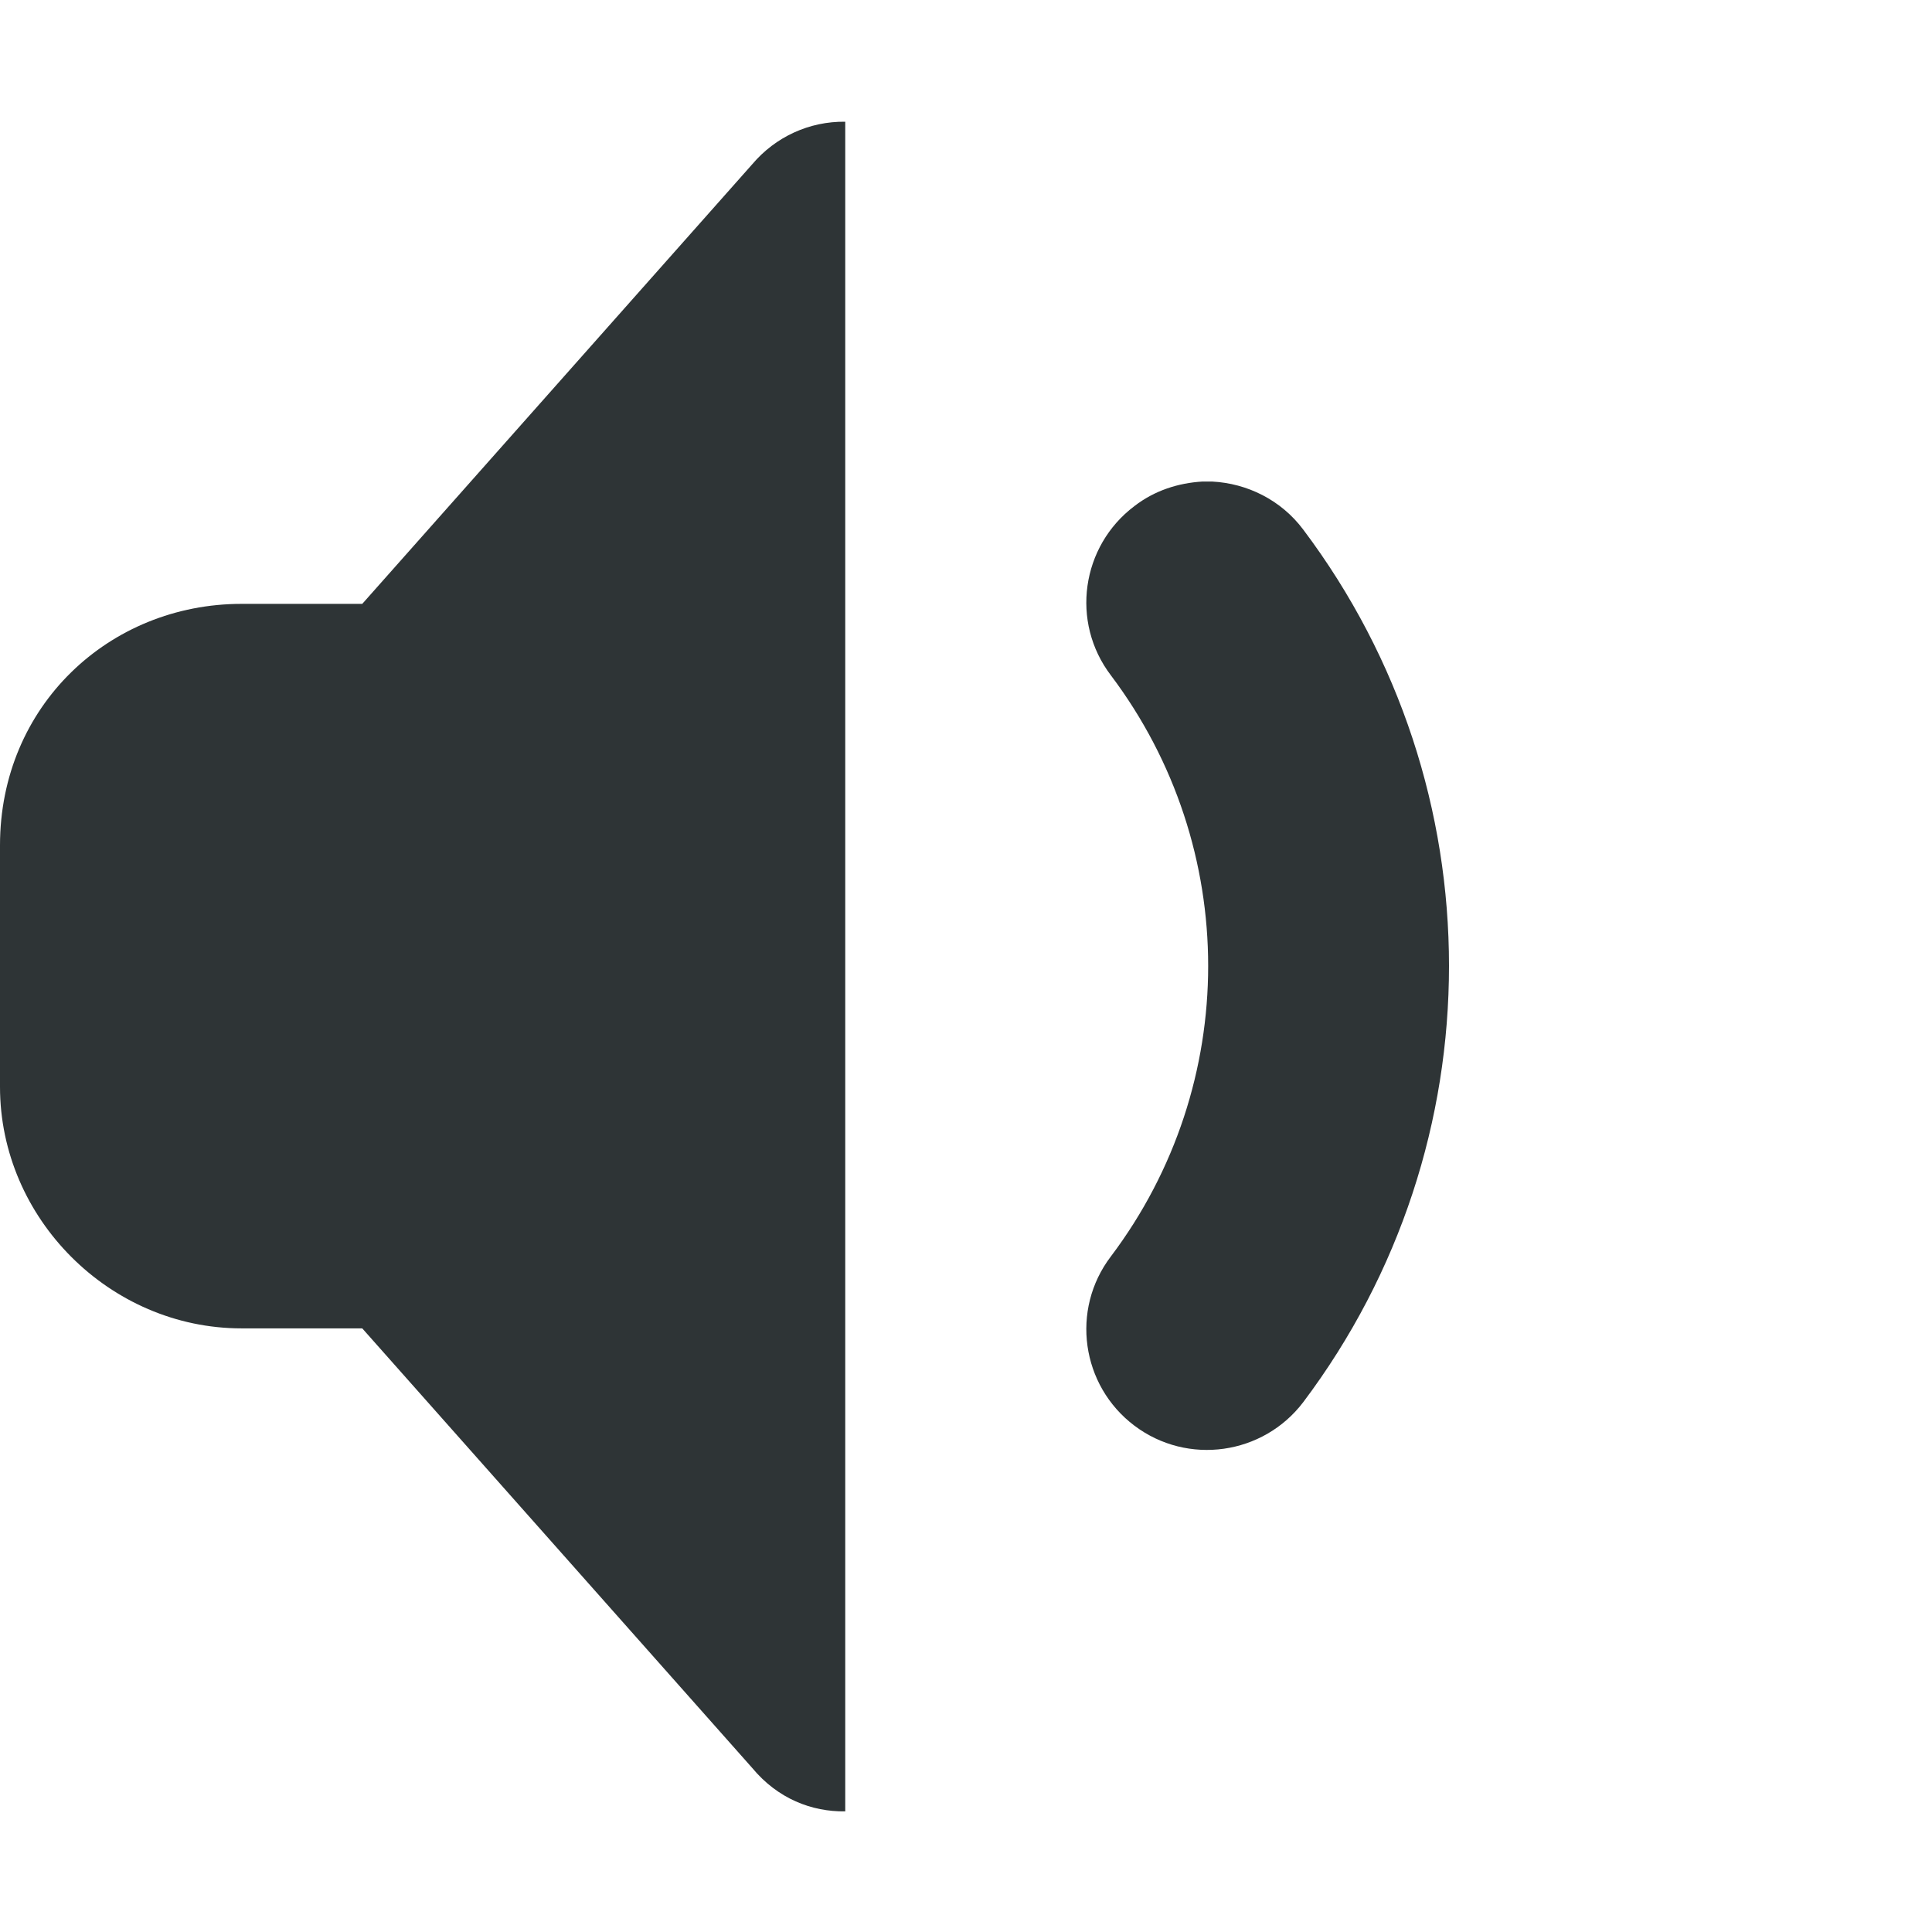
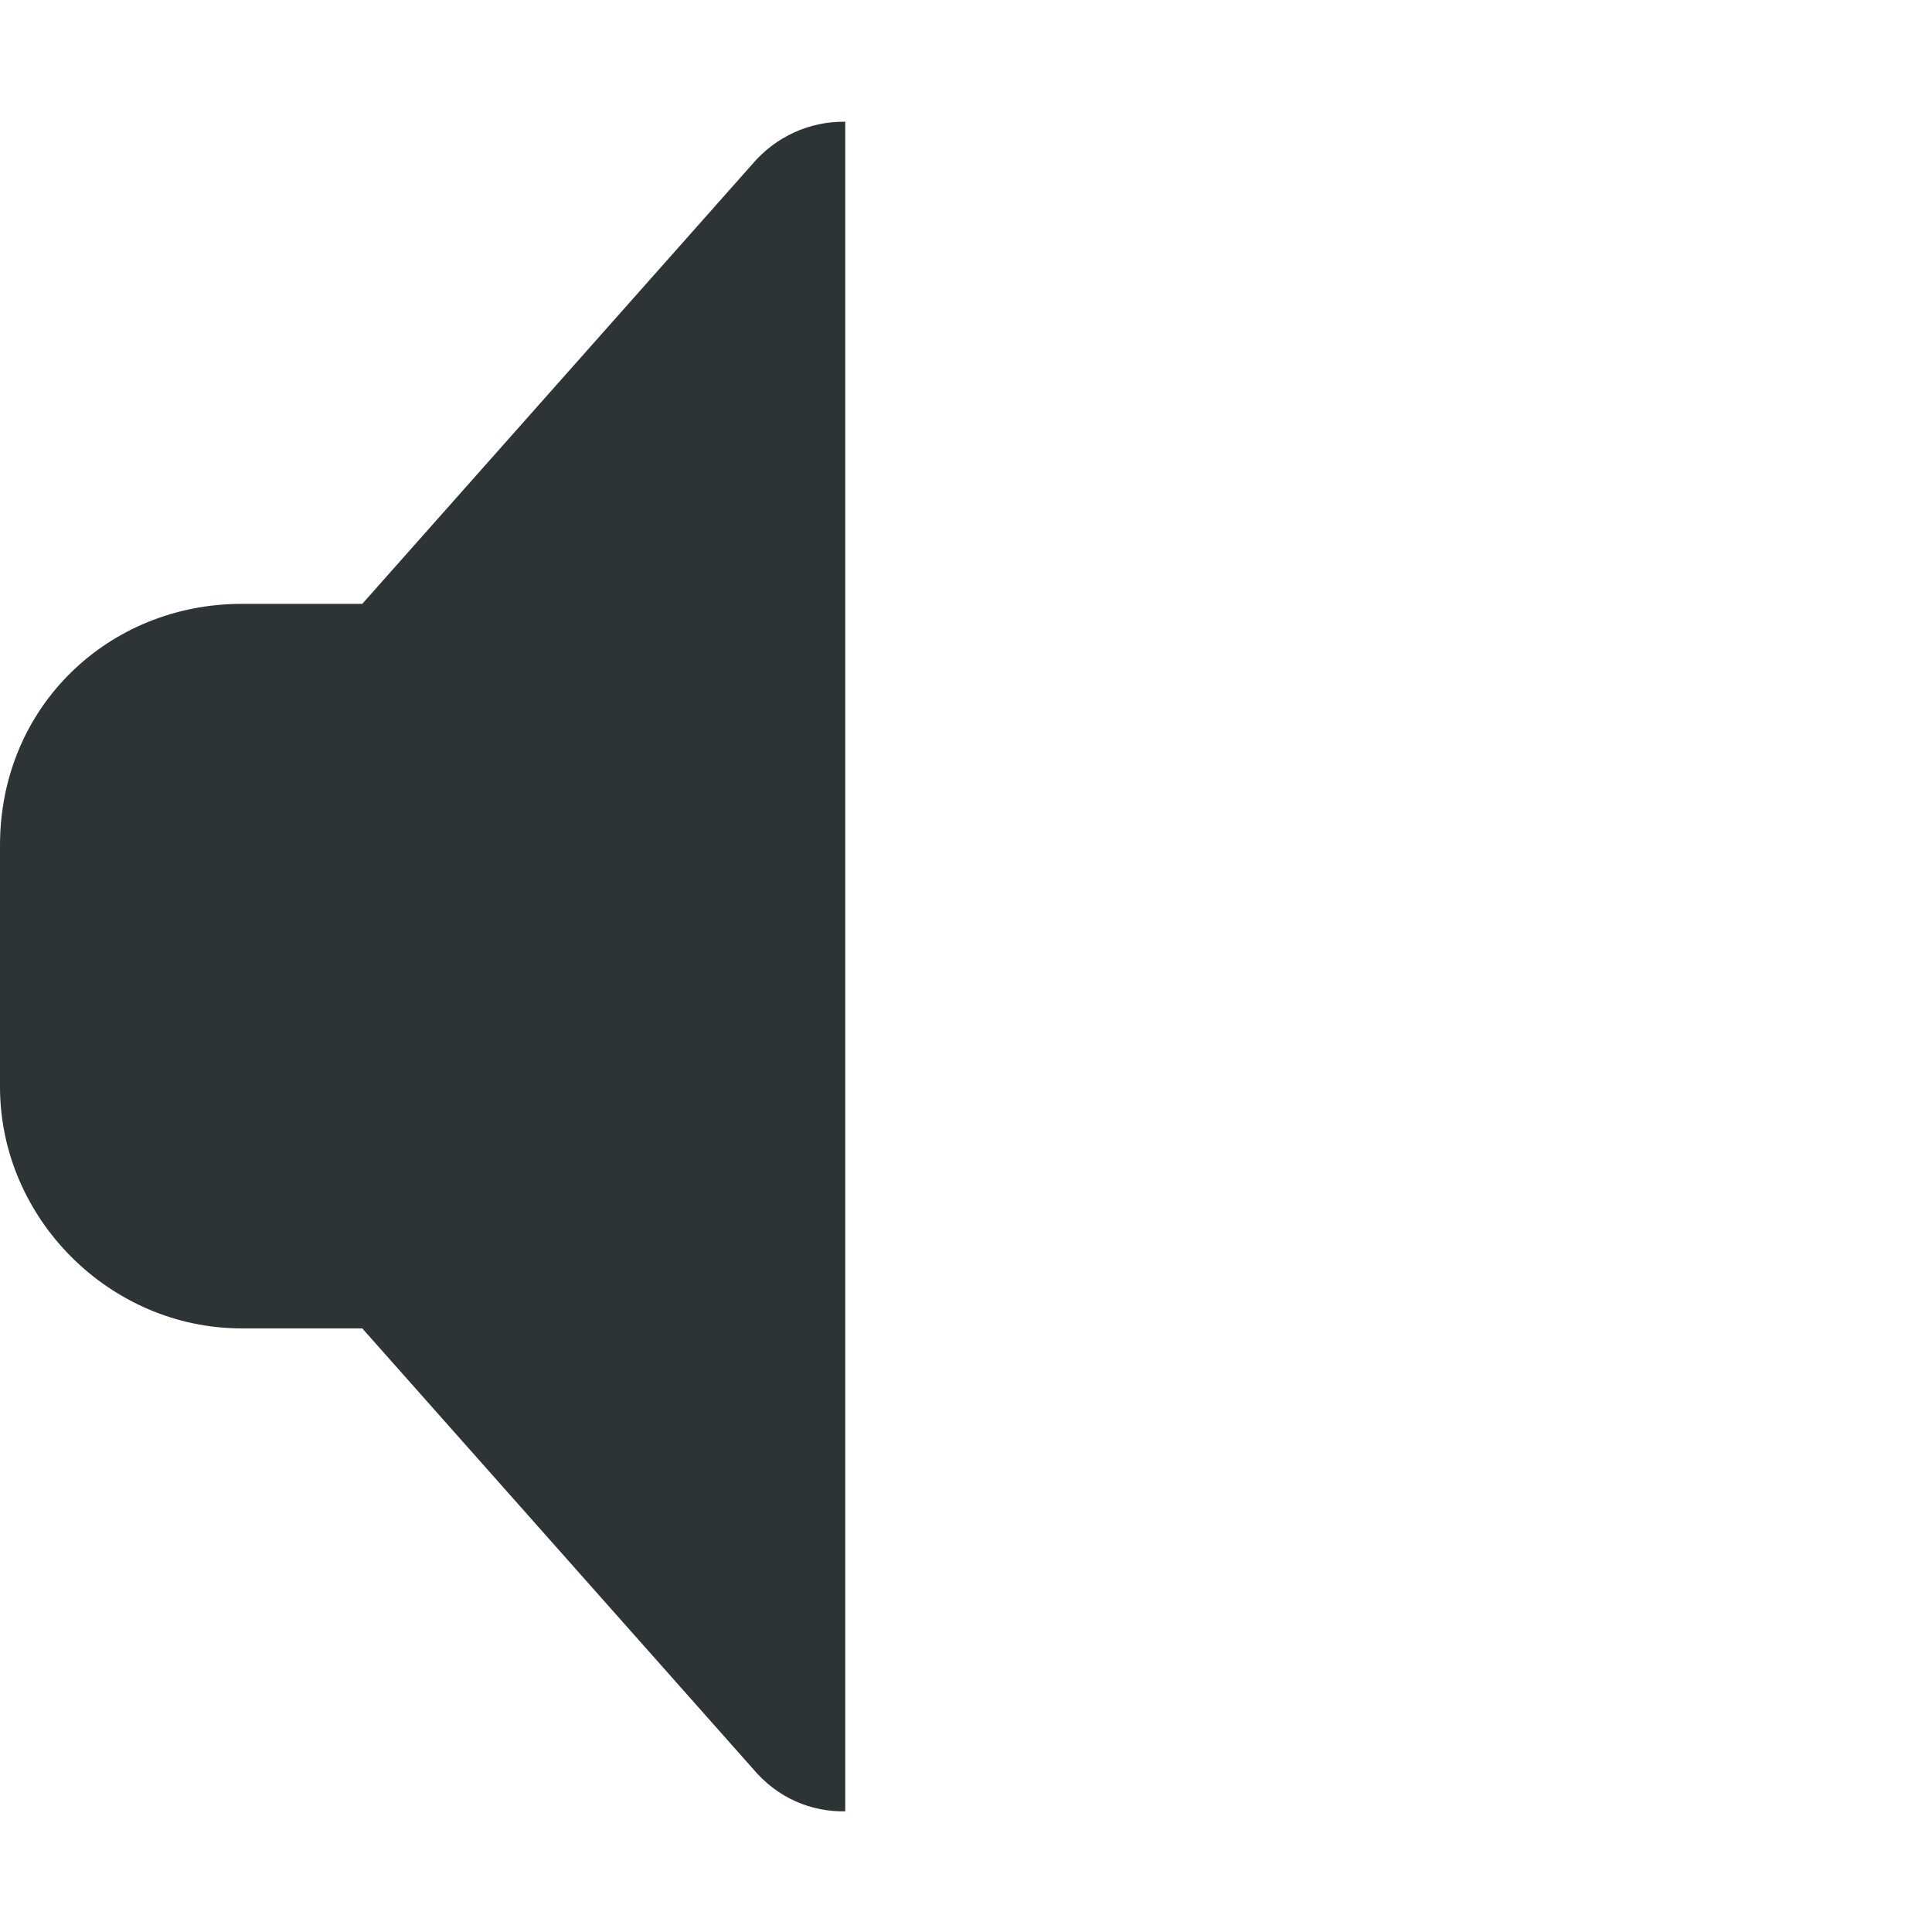
<svg xmlns="http://www.w3.org/2000/svg" width="800px" height="800px" viewBox="0 0 16 16">
-   <path d="m 7 1.008 c -0.297 -0.004 -0.578 0.125 -0.77 0.352 l -3.23 3.641 h -1 c -1.094 0 -2 0.844 -2 2 v 2 c 0 1.09 0.91 2 2 2 h 1 l 3.23 3.641 c 0.211 0.254 0.492 0.363 0.77 0.359 z m 2.957 2.98 c -0.199 0.012 -0.395 0.074 -0.562 0.203 c -0.441 0.332 -0.531 0.961 -0.195 1.402 c 1.074 1.426 1.074 3.387 0 4.812 c -0.336 0.441 -0.246 1.07 0.195 1.402 c 0.441 0.332 1.066 0.242 1.398 -0.195 c 0.805 -1.07 1.207 -2.34 1.207 -3.613 s -0.402 -2.543 -1.207 -3.613 c -0.184 -0.246 -0.465 -0.383 -0.754 -0.398 c -0.027 0 -0.055 0 -0.086 0 z m 0 0" fill="#2e3436" />
+   <path d="m 7 1.008 c -0.297 -0.004 -0.578 0.125 -0.77 0.352 l -3.23 3.641 h -1 c -1.094 0 -2 0.844 -2 2 v 2 c 0 1.09 0.91 2 2 2 h 1 l 3.23 3.641 c 0.211 0.254 0.492 0.363 0.77 0.359 z m " fill="#2e3436" />
</svg>
